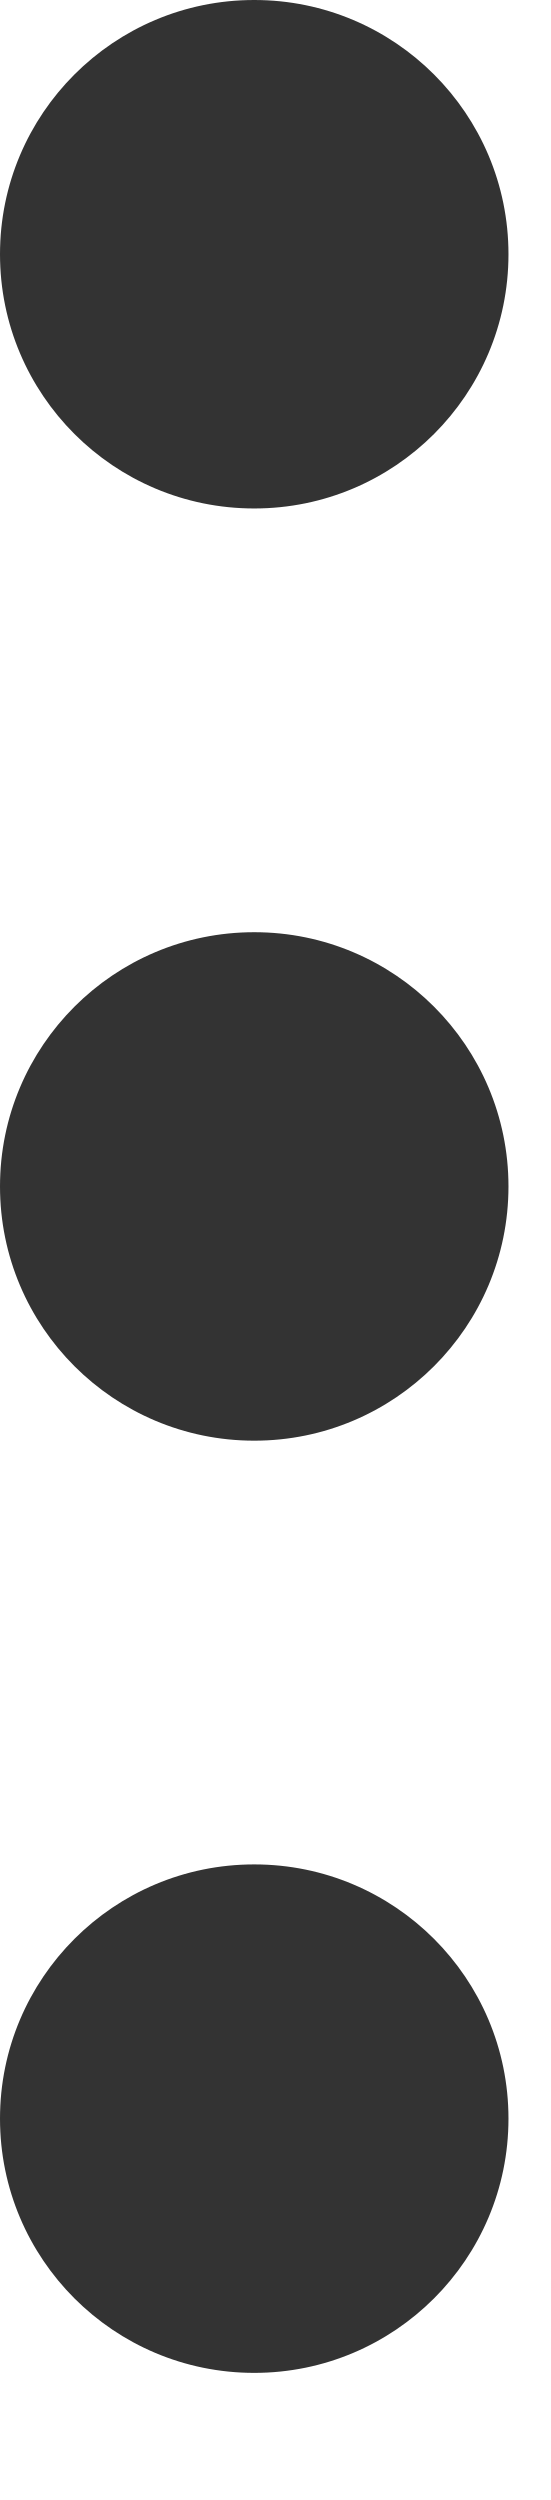
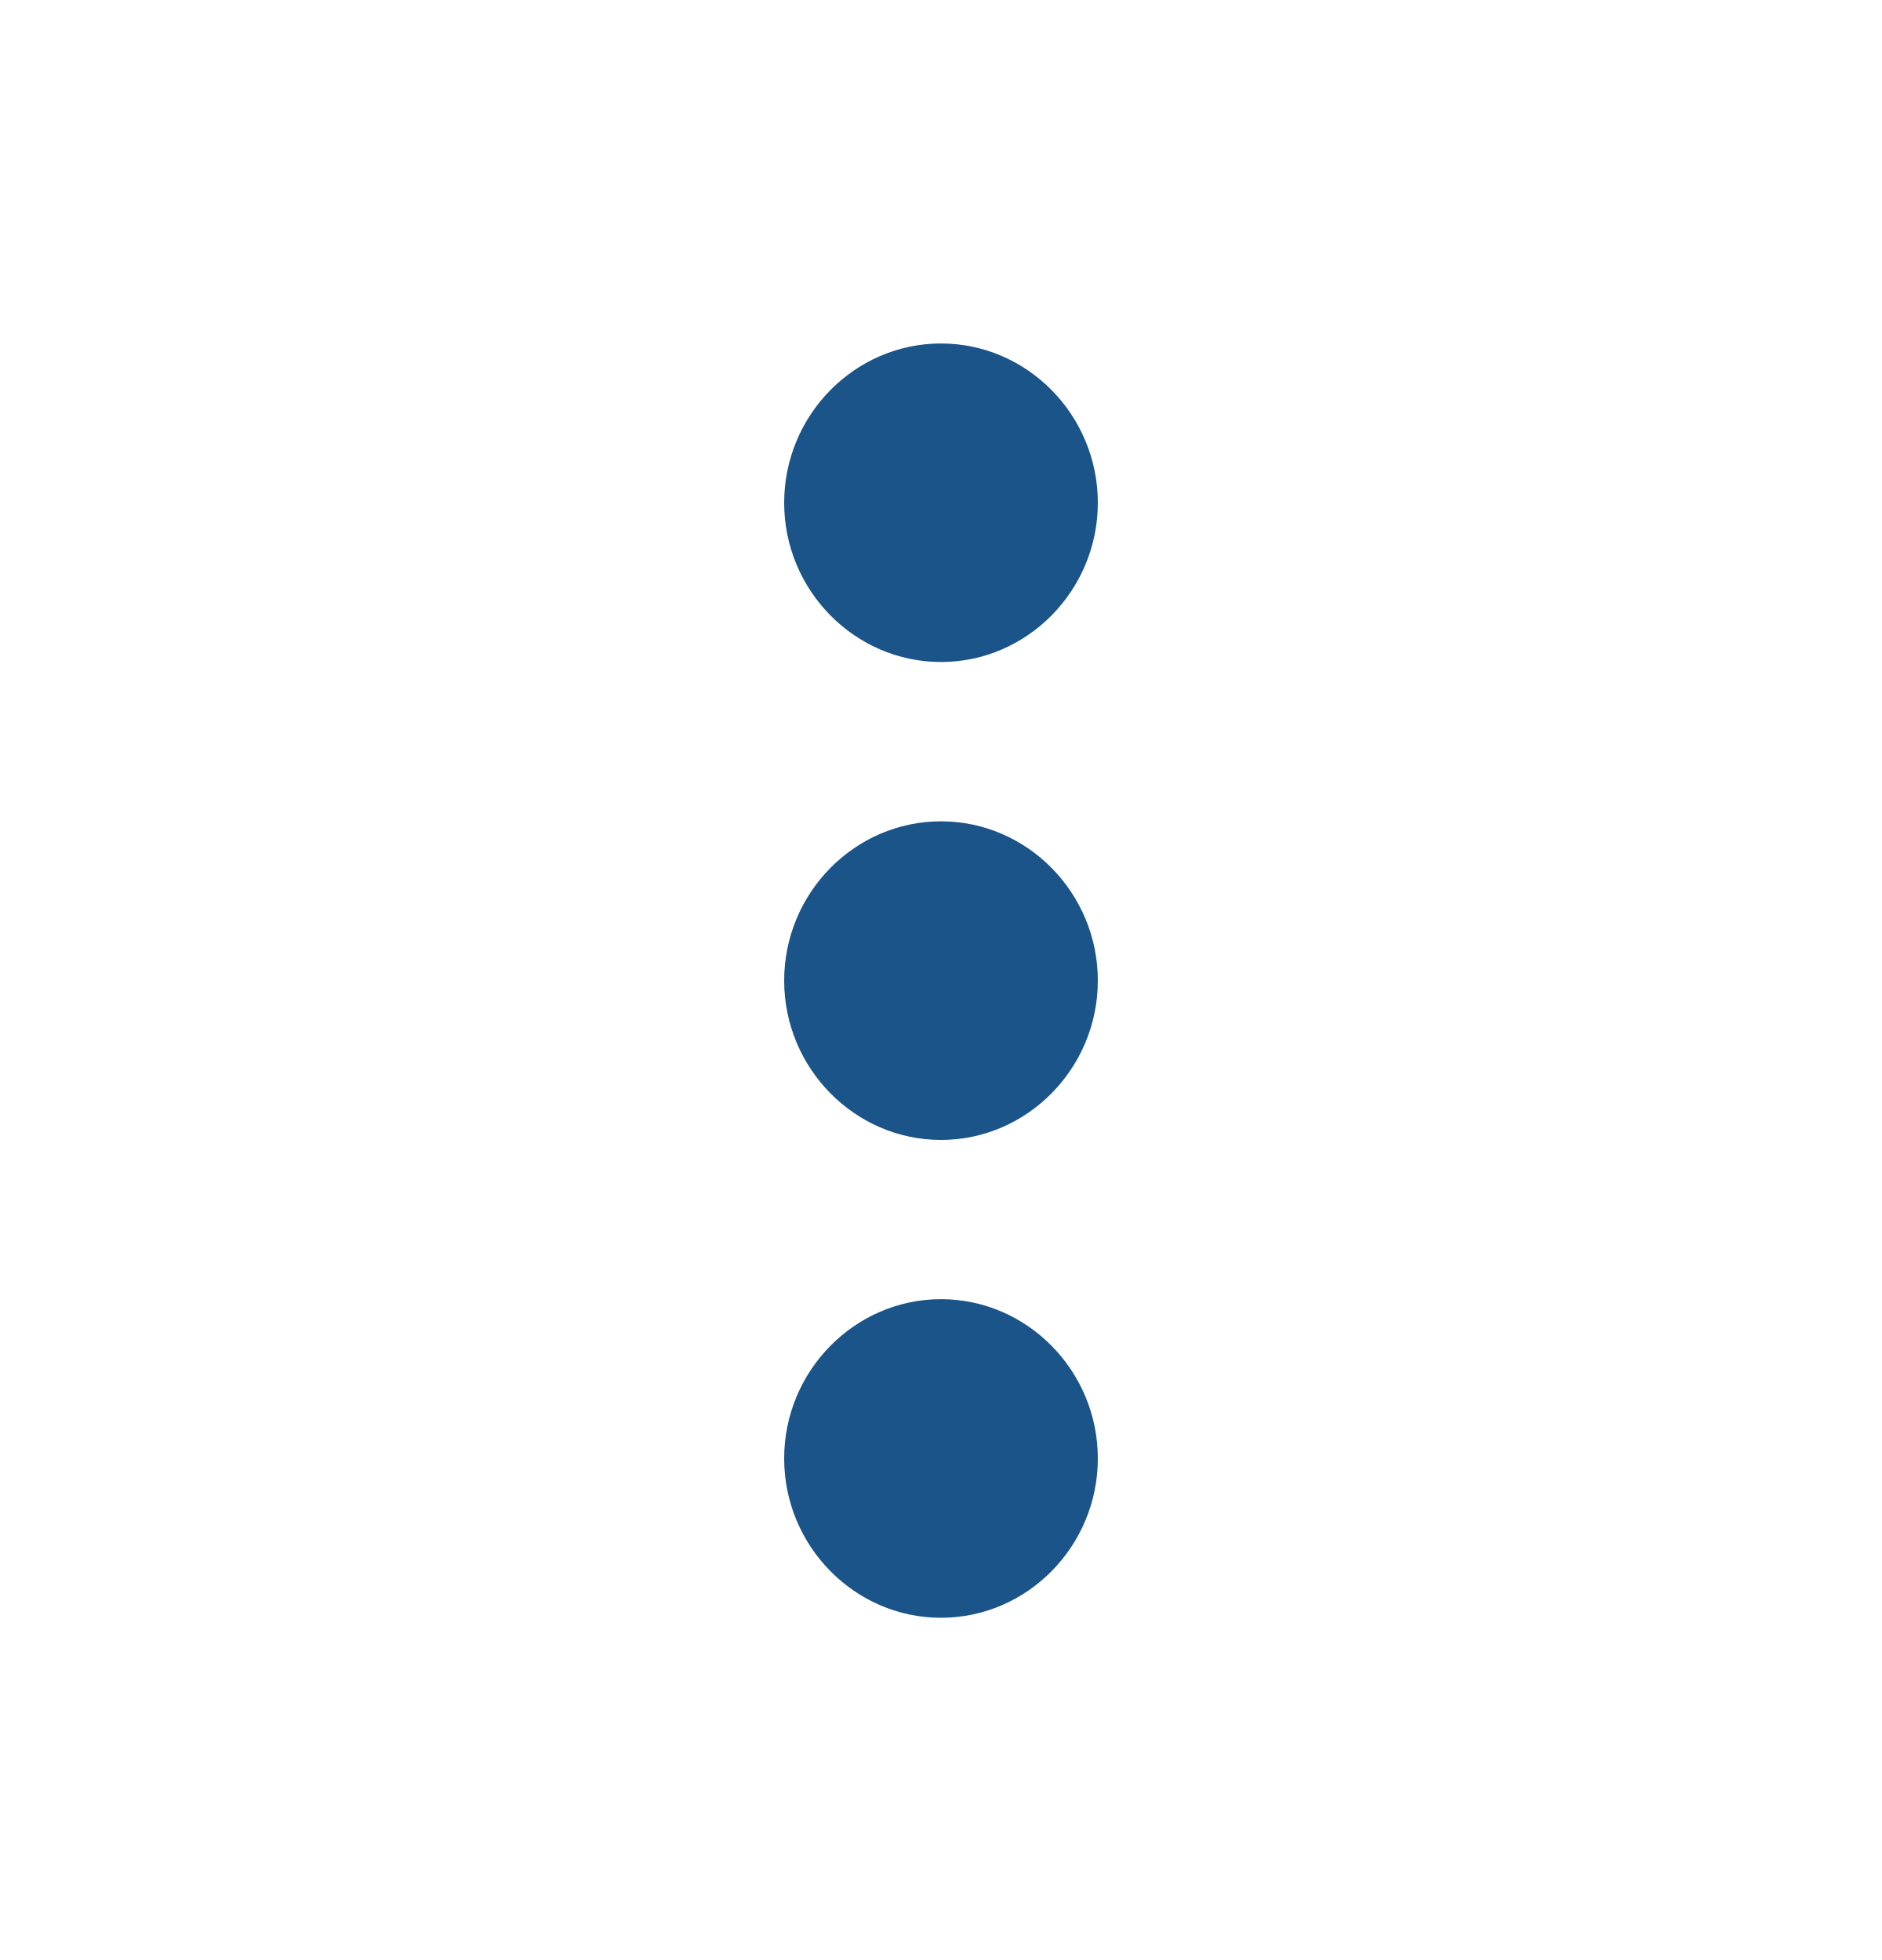
- <svg xmlns="http://www.w3.org/2000/svg" width="13" height="59" viewBox="0 0 13 59">
-   <defs>
-     <clipPath id="clip-path">
-       <rect width="13" height="59" fill="none" />
-     </clipPath>
-   </defs>
-   <g id="Group_4" data-name="Group 4" transform="translate(0.498)" opacity="0.8">
-     <g id="Repeat_grid_1" data-name="Повторить сетку 1" transform="translate(-0.498)" clip-path="url(#clip-path)">
-       <g transform="translate(-1095 -88)">
-         <circle id="Ellipse_1" data-name="Ellipse 1" cx="6" cy="6" r="6" transform="translate(1095 88)" />
-       </g>
-       <g transform="translate(-1095 -66)">
-         <circle id="Ellipse_1-2" data-name="Ellipse 1" cx="6" cy="6" r="6" transform="translate(1095 88)" />
-       </g>
-       <g transform="translate(-1095 -44)">
-         <circle id="Ellipse_1-3" data-name="Ellipse 1" cx="6" cy="6" r="6" transform="translate(1095 88)" />
-       </g>
-     </g>
-   </g>
+ <svg xmlns="http://www.w3.org/2000/svg" width="24" height="25" viewBox="0 0 24 25" fill="none">
+   <path d="M12 8.444C13.1 8.444 14 7.53 14 6.413C14 5.295 13.1 4.381 12 4.381C10.9 4.381 10 5.295 10 6.413C10 7.53 10.9 8.444 12 8.444ZM12 10.476C10.9 10.476 10 11.39 10 12.508C10 13.625 10.9 14.54 12 14.54C13.1 14.54 14 13.625 14 12.508C14 11.39 13.1 10.476 12 10.476ZM12 16.571C10.9 16.571 10 17.486 10 18.603C10 19.721 10.9 20.635 12 20.635C13.1 20.635 14 19.721 14 18.603C14 17.486 13.1 16.571 12 16.571Z" fill="#1B5489" />
</svg>
